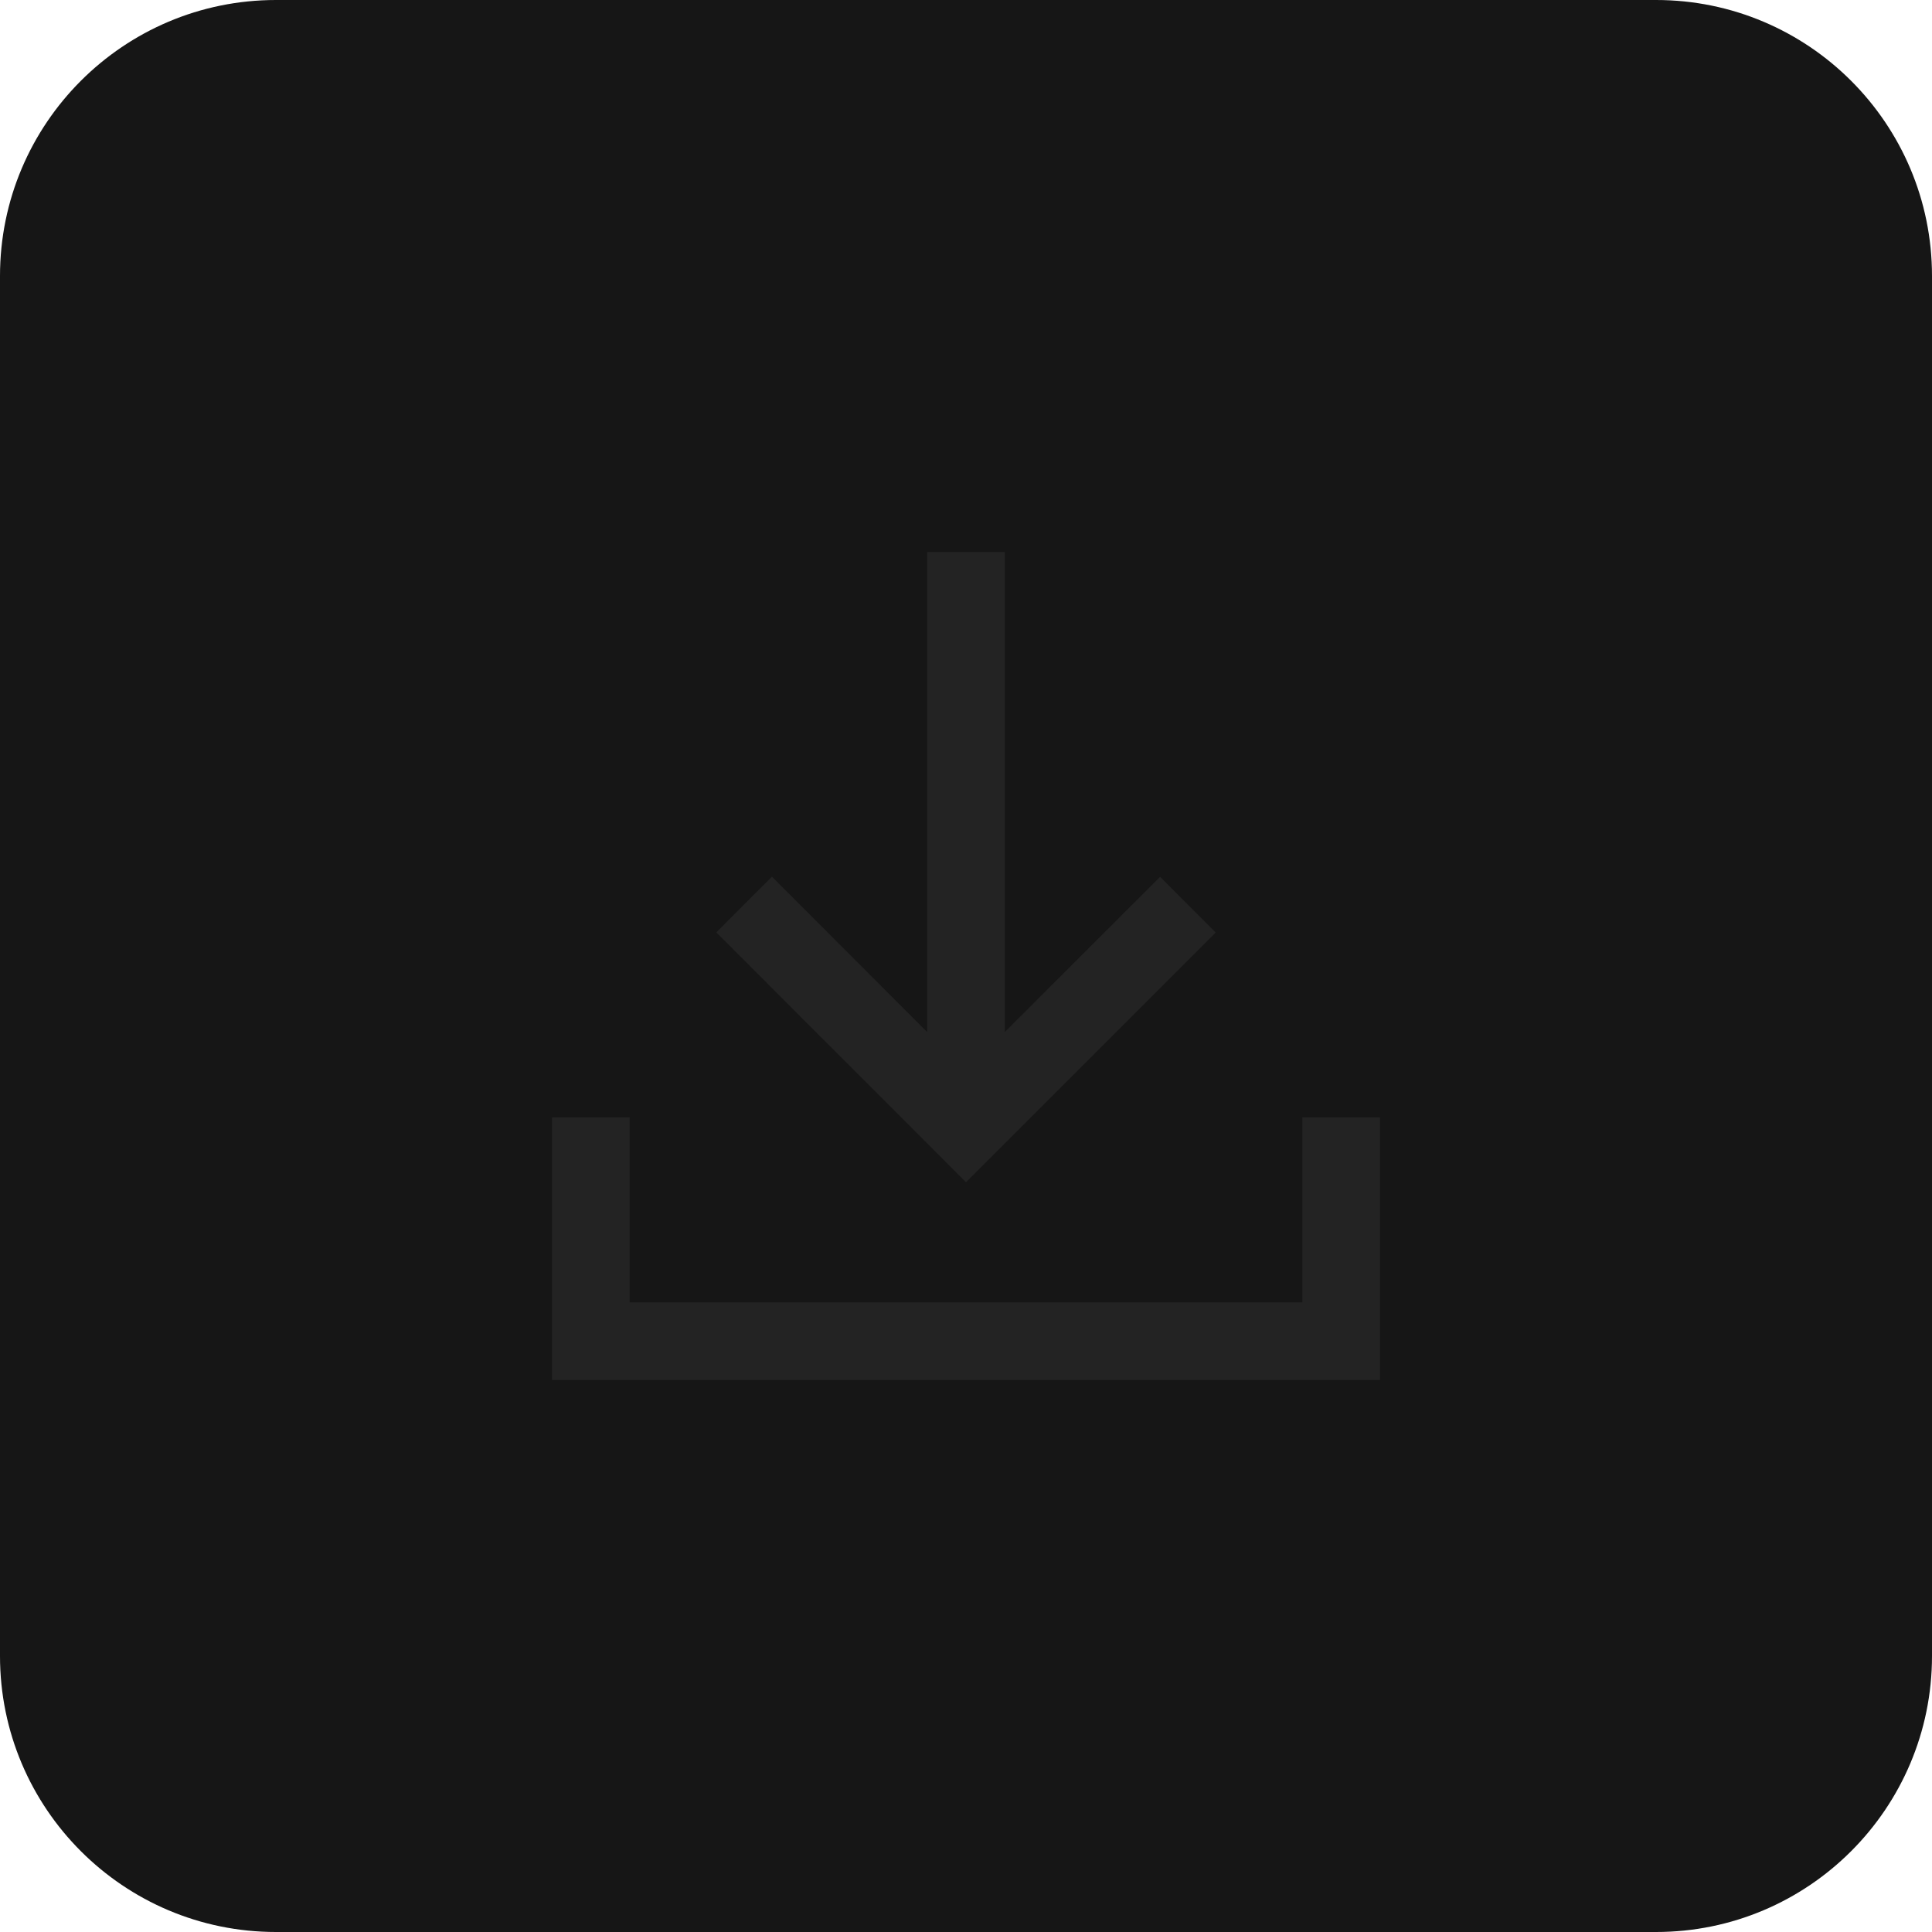
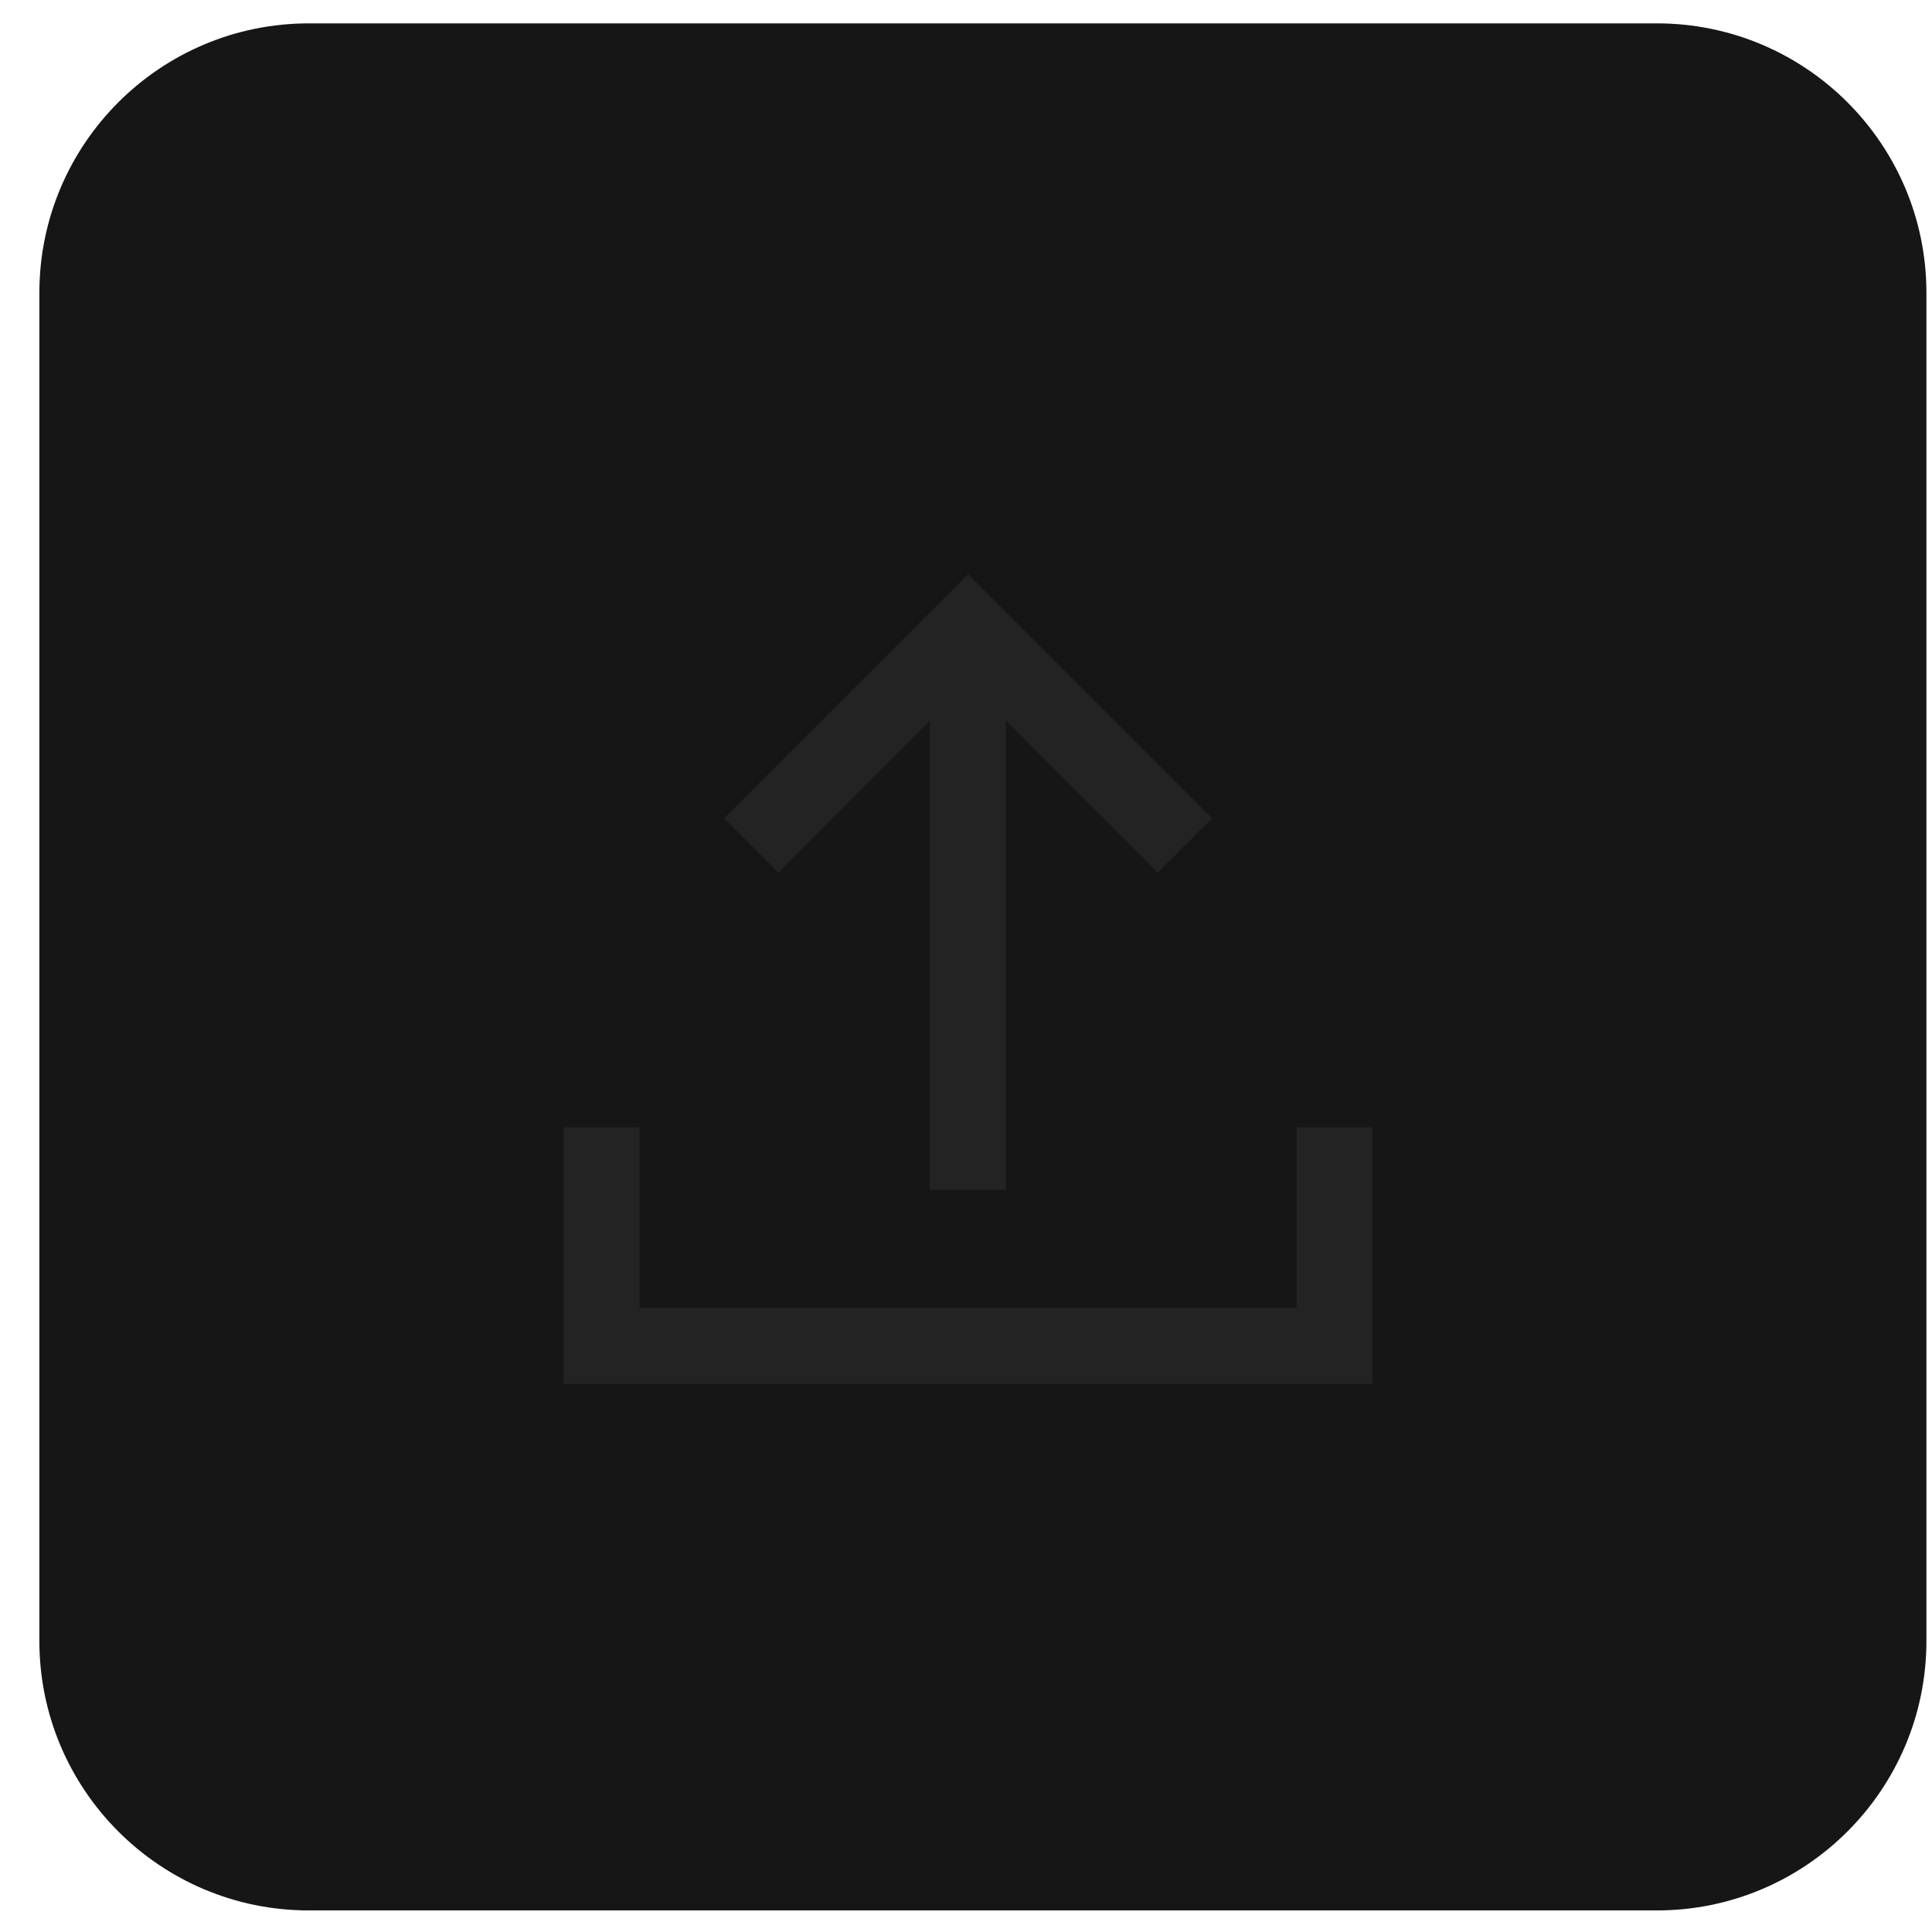
- <svg xmlns="http://www.w3.org/2000/svg" width="42" height="42" viewBox="0 0 42 42">
-   <g data-name="그룹 9648" transform="translate(-3347 -1811)">
-     <rect data-name="사각형 1892" width="42" height="42" rx="6" transform="translate(3347 1811)" style="fill:#161616" />
-     <path data-name="패스 2708" d="M16.313 12.291v4.022H1.688v-4.022H0V18h18v-5.709zM8.156 0v10.435L4.781 7.059l-1.209 1.21L9 13.7l5.428-5.428-1.209-1.21-3.375 3.373V0z" transform="translate(3359 1823)" style="fill:#232323" />
-   </g>
+ <svg xmlns="http://www.w3.org/2000/svg" width="43" height="43" viewBox="0 0 43 43" fill="none">
+   <path d="M36.876.52h-30a6 6 0 0 0-6 6v30a6 6 0 0 0 6 6h30a6 6 0 0 0 6-6v-30a6 6 0 0 0-6-6z" fill="#161616" />
+   <path d="M36.876 1.02h-30a5.5 5.5 0 0 0-5.5 5.5v30a5.5 5.5 0 0 0 5.5 5.5h30a5.5 5.5 0 0 0 5.5-5.5v-30a5.5 5.5 0 0 0-5.5-5.5z" fill="#161616" />
+   <path d="m16.116 18.21 1.21 1.21 3.37-3.38v10.44h1.69V16.04l3.38 3.38 1.21-1.21-5.43-5.43-5.43 5.43z" fill="#232323" />
+   <path d="M28.856 25.09v4.02h-14.62v-4.02h-1.69v5.71h18v-5.71h-1.69z" fill="#232323" />
</svg>
